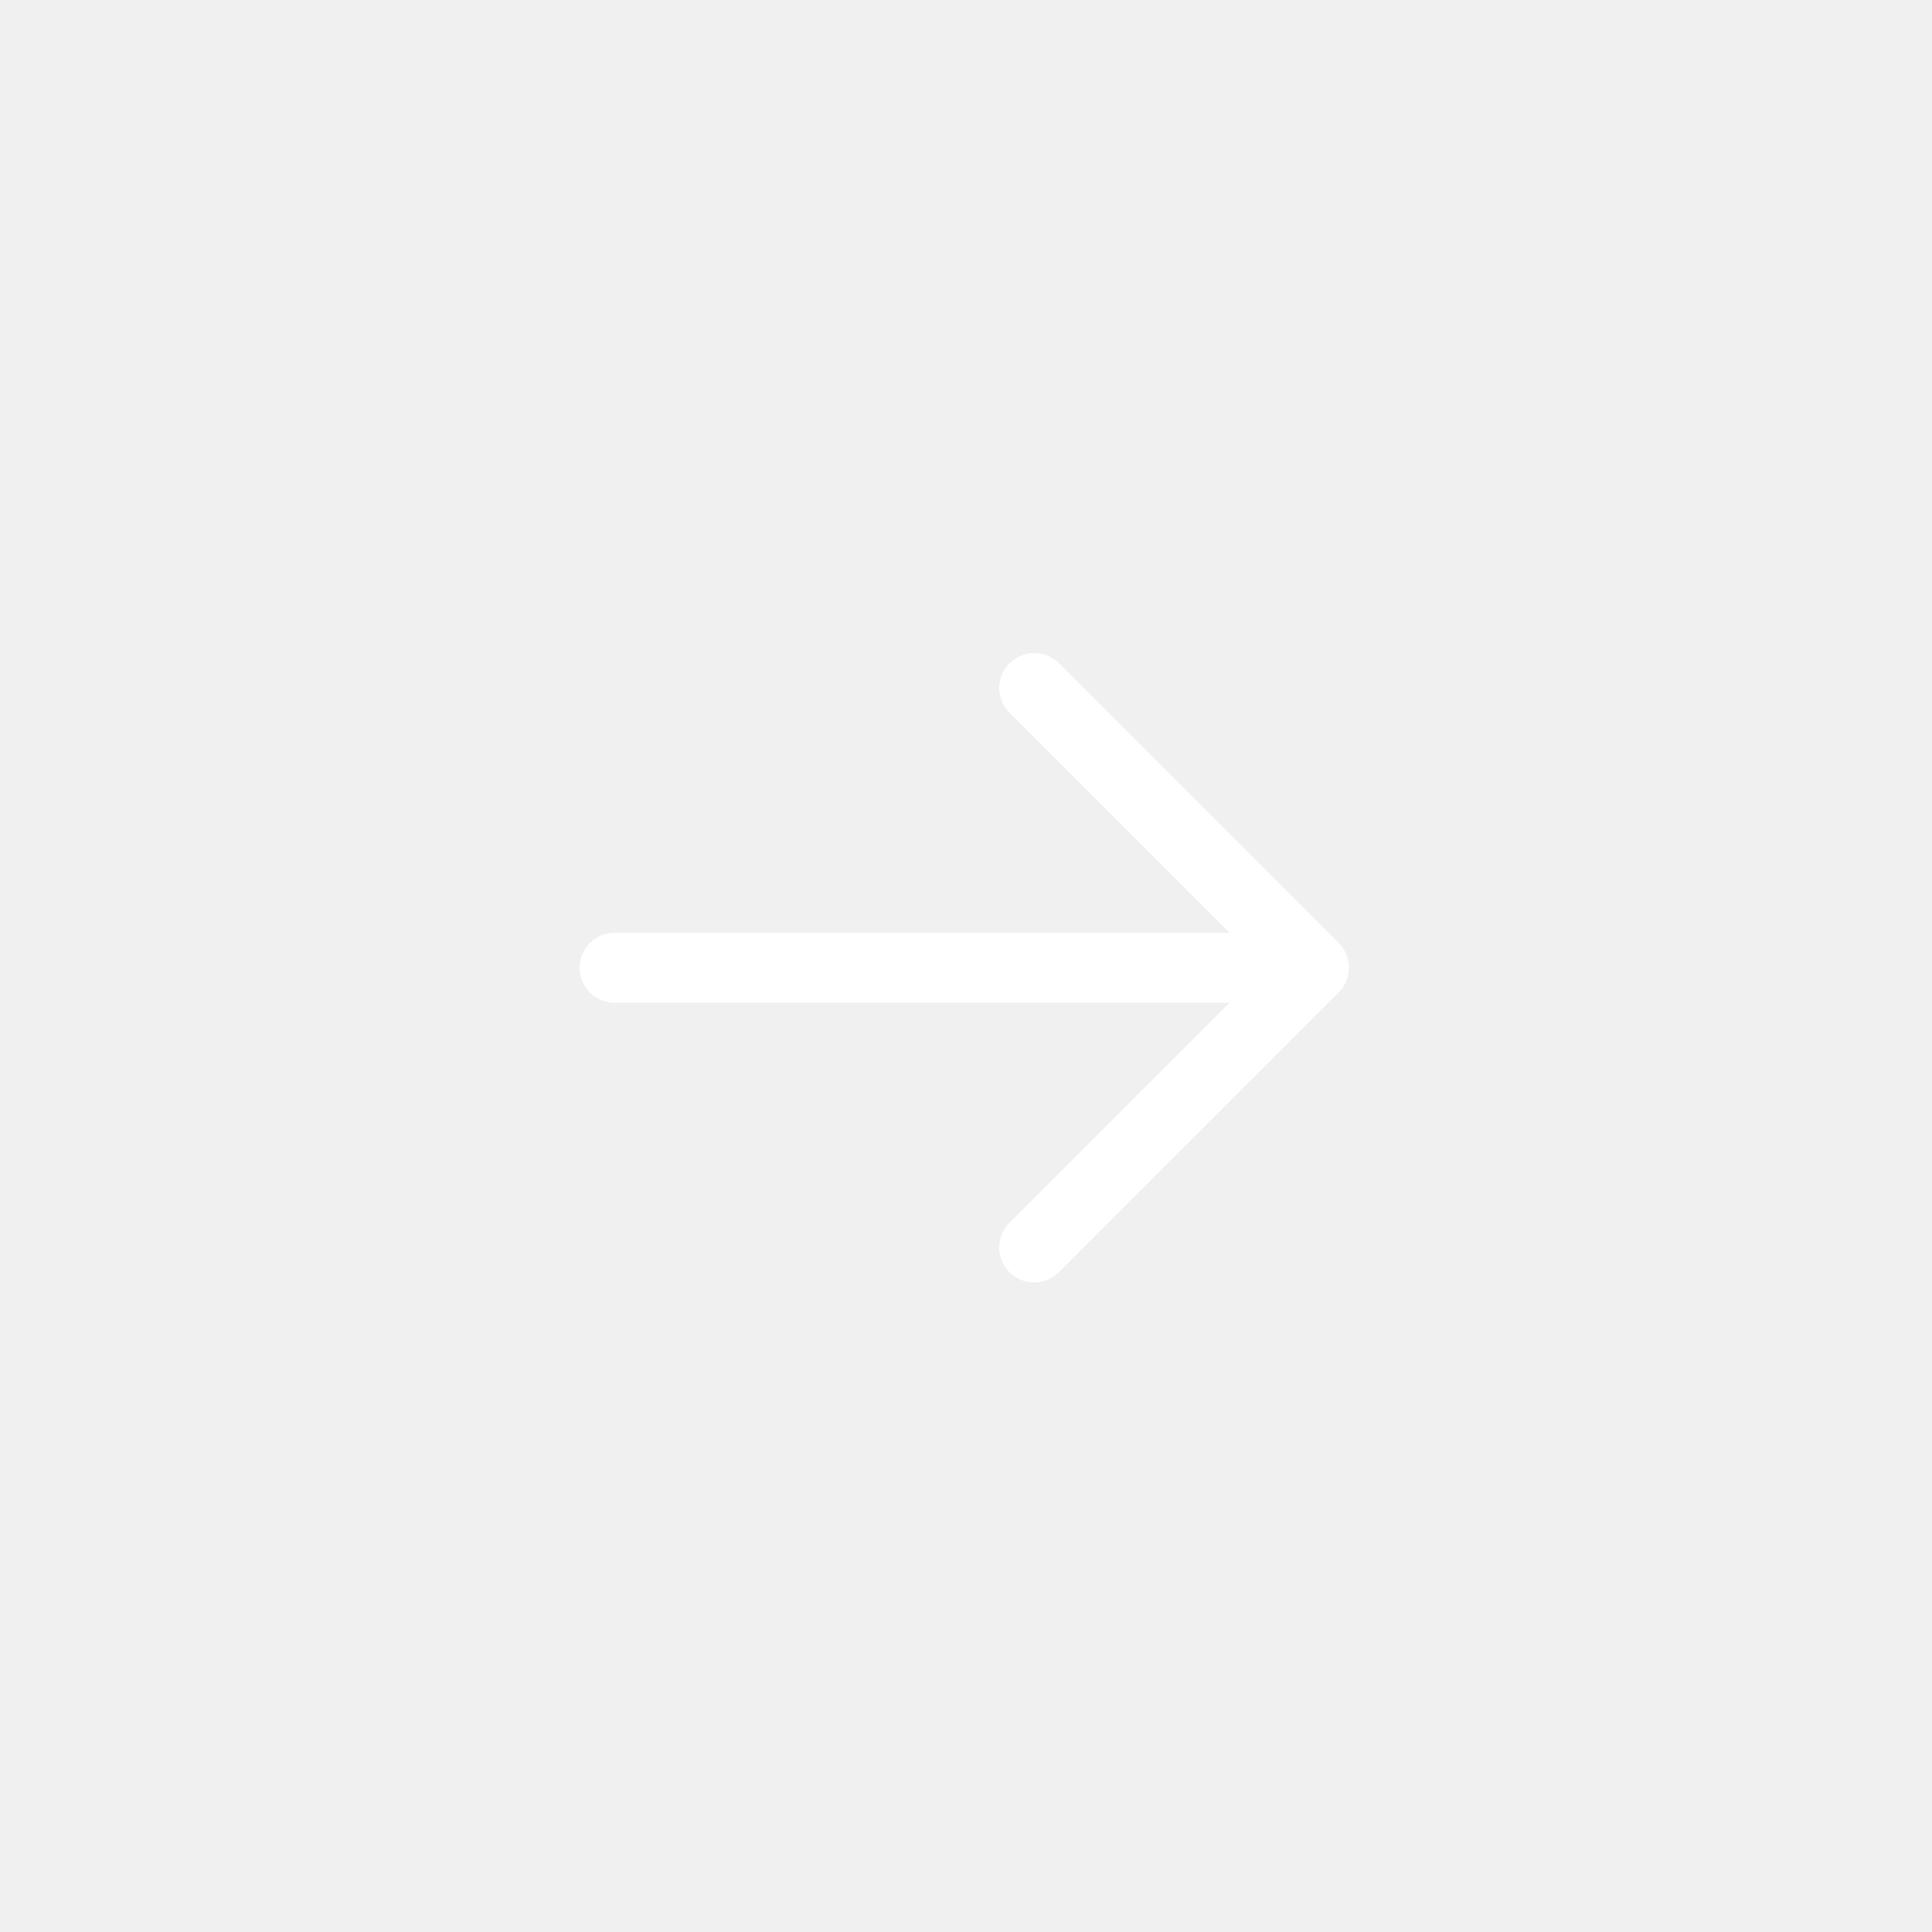
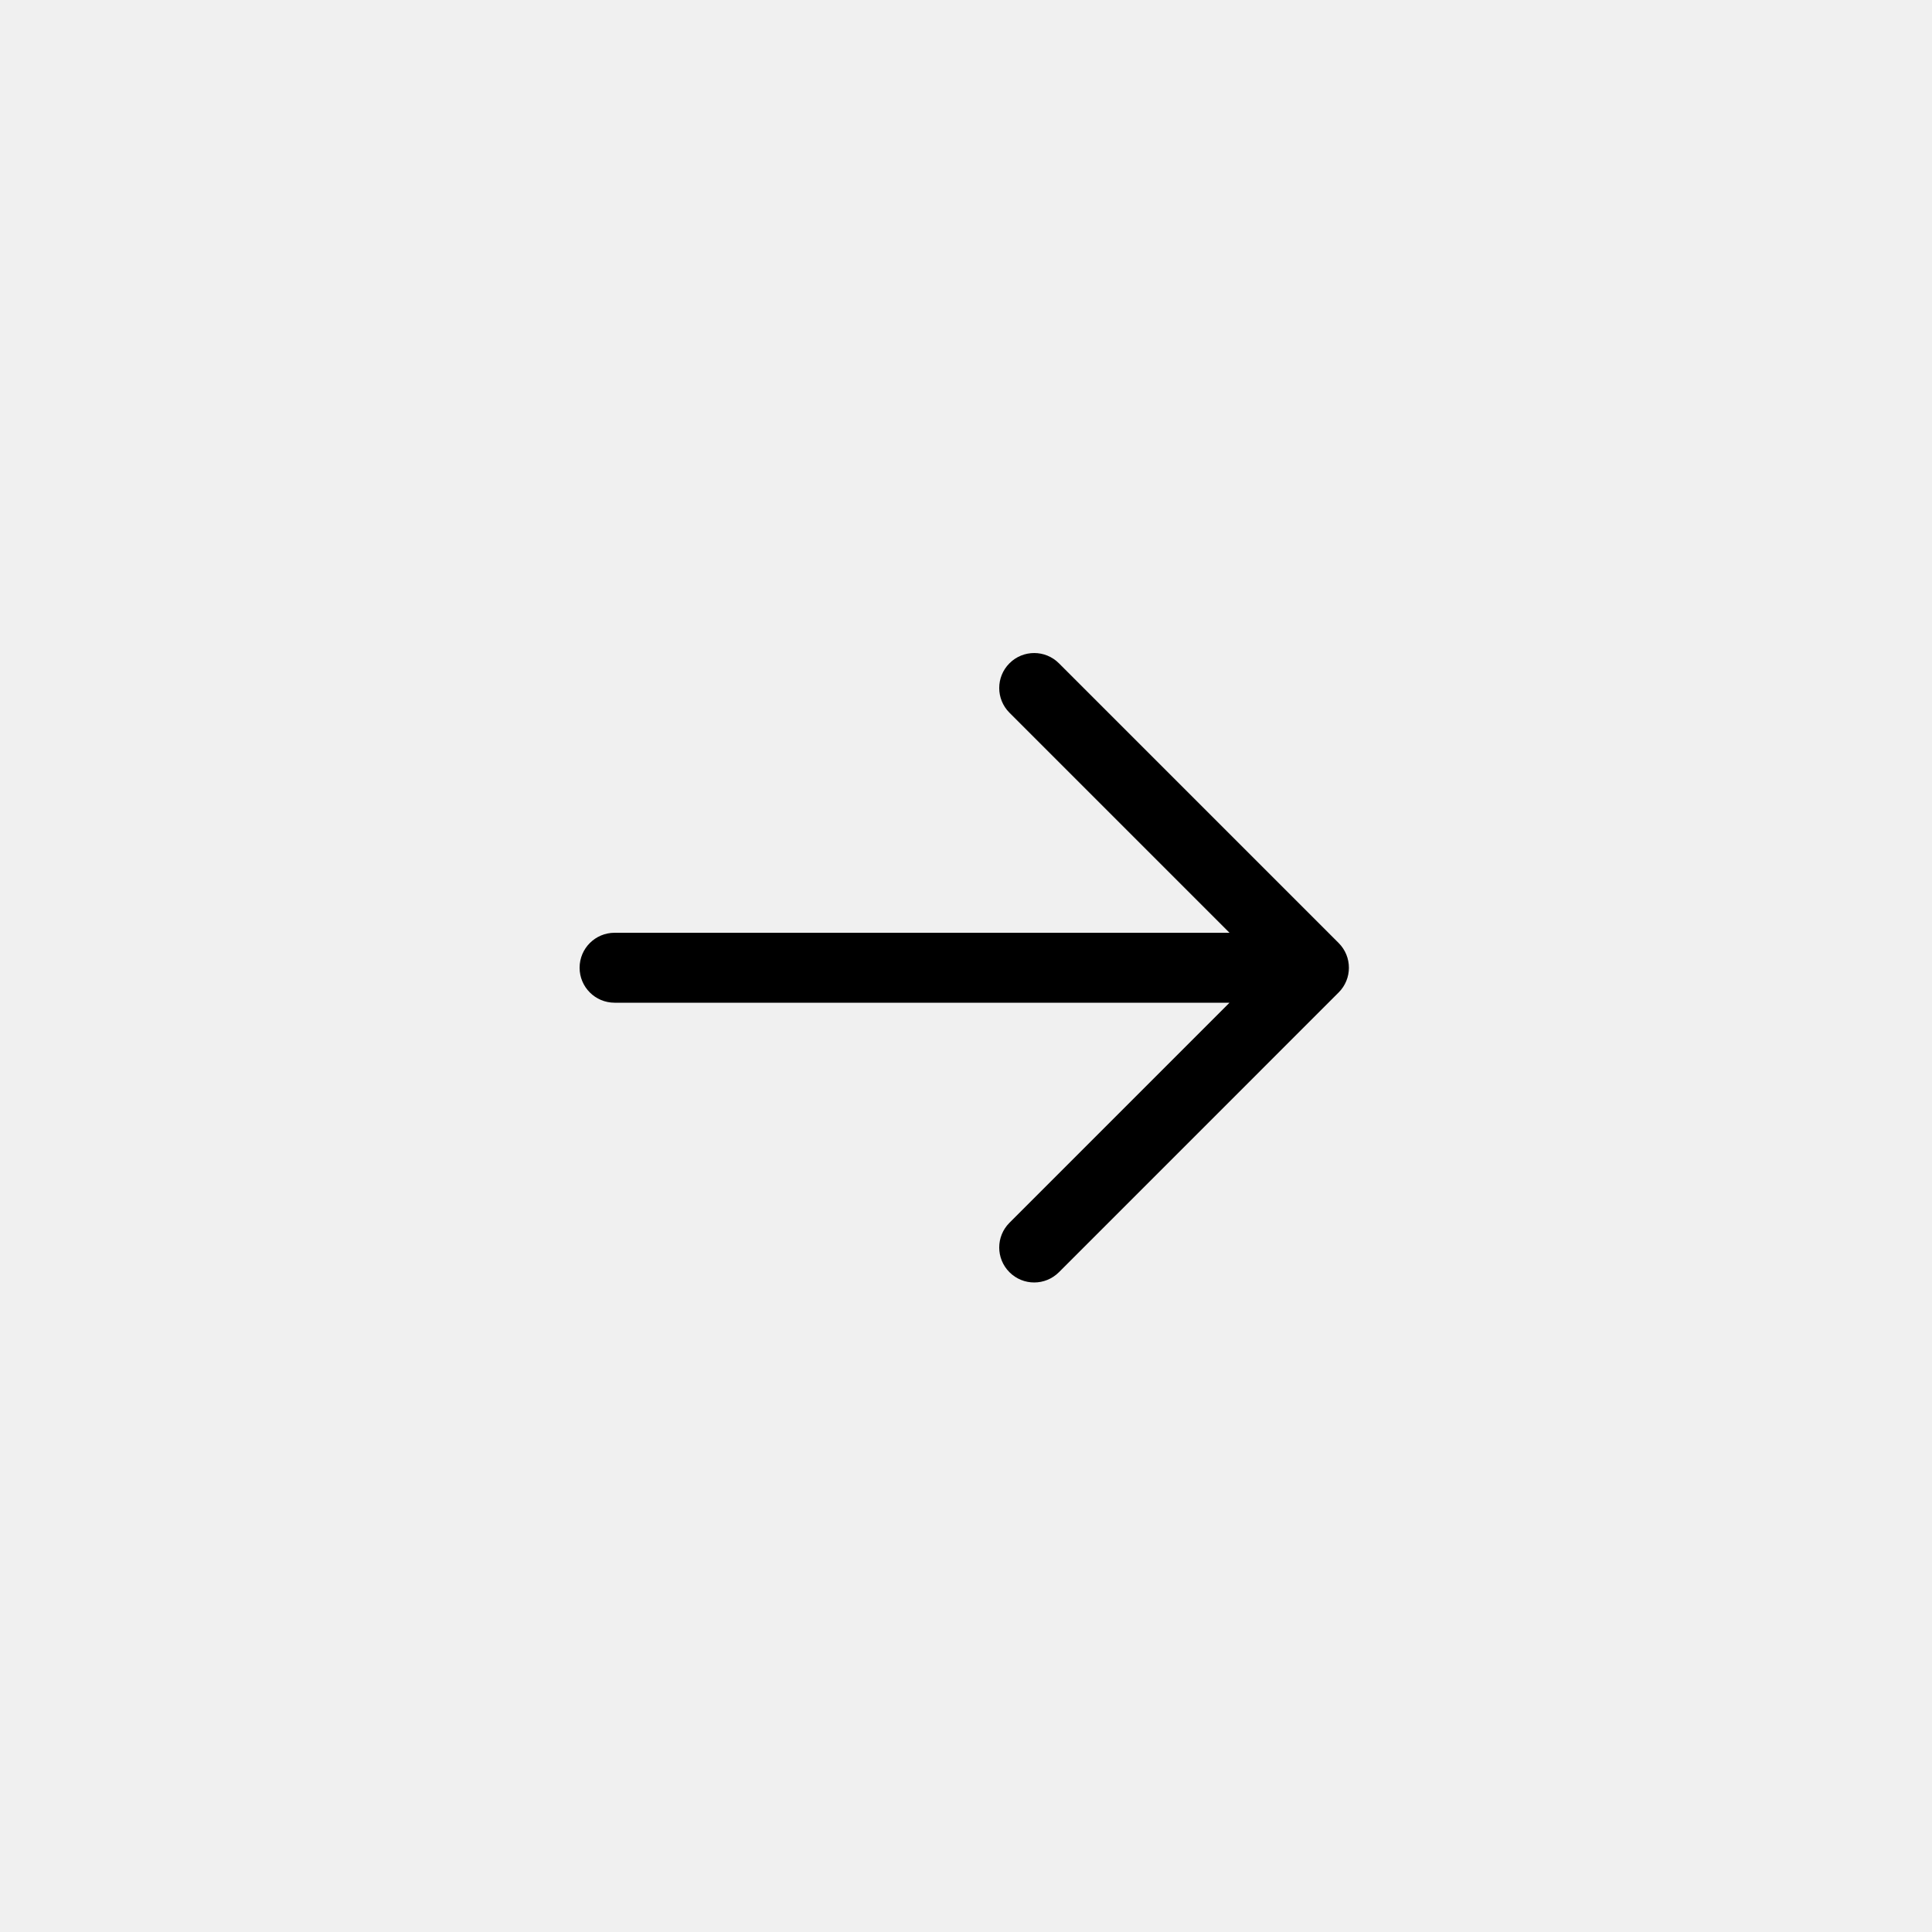
<svg xmlns="http://www.w3.org/2000/svg" width="500" zoomAndPan="magnify" viewBox="0 0 375 375" height="500" preserveAspectRatio="xMidYMid meet" version="1.0">
  <defs>
    <clipPath id="aacd4ce3fb">
      <path d="M 112.5 126 L 262 126 L 262 249 L 112.5 249 Z M 112.5 126 " clip-rule="nonzero" />
    </clipPath>
  </defs>
  <g clip-path="url(#aacd4ce3fb)">
-     <path fill="#ffffff" d="M 112.5 187.84 C 112.5 191.586 115.539 194.625 119.289 194.625 L 238.648 194.625 L 195.938 237.34 C 193.285 239.992 193.285 244.285 195.938 246.938 C 197.262 248.262 199 248.926 200.734 248.926 C 202.473 248.926 204.207 248.262 205.535 246.938 L 259.832 192.637 C 262.484 189.988 262.484 185.691 259.832 183.039 L 205.535 128.742 C 202.883 126.09 198.586 126.09 195.938 128.742 C 193.285 131.395 193.285 135.688 195.938 138.34 L 238.648 181.051 L 119.289 181.051 C 115.539 181.051 112.5 184.09 112.5 187.84 Z M 112.5 187.84 " fill-opacity="1" fill-rule="nonzero" />
+     <path fill="#" d="M 112.5 187.84 C 112.5 191.586 115.539 194.625 119.289 194.625 L 238.648 194.625 L 195.938 237.34 C 193.285 239.992 193.285 244.285 195.938 246.938 C 197.262 248.262 199 248.926 200.734 248.926 C 202.473 248.926 204.207 248.262 205.535 246.938 L 259.832 192.637 C 262.484 189.988 262.484 185.691 259.832 183.039 L 205.535 128.742 C 202.883 126.09 198.586 126.09 195.938 128.742 C 193.285 131.395 193.285 135.688 195.938 138.34 L 238.648 181.051 L 119.289 181.051 C 115.539 181.051 112.5 184.09 112.5 187.84 Z M 112.5 187.84 " fill-opacity="1" fill-rule="nonzero" />
  </g>
</svg>
